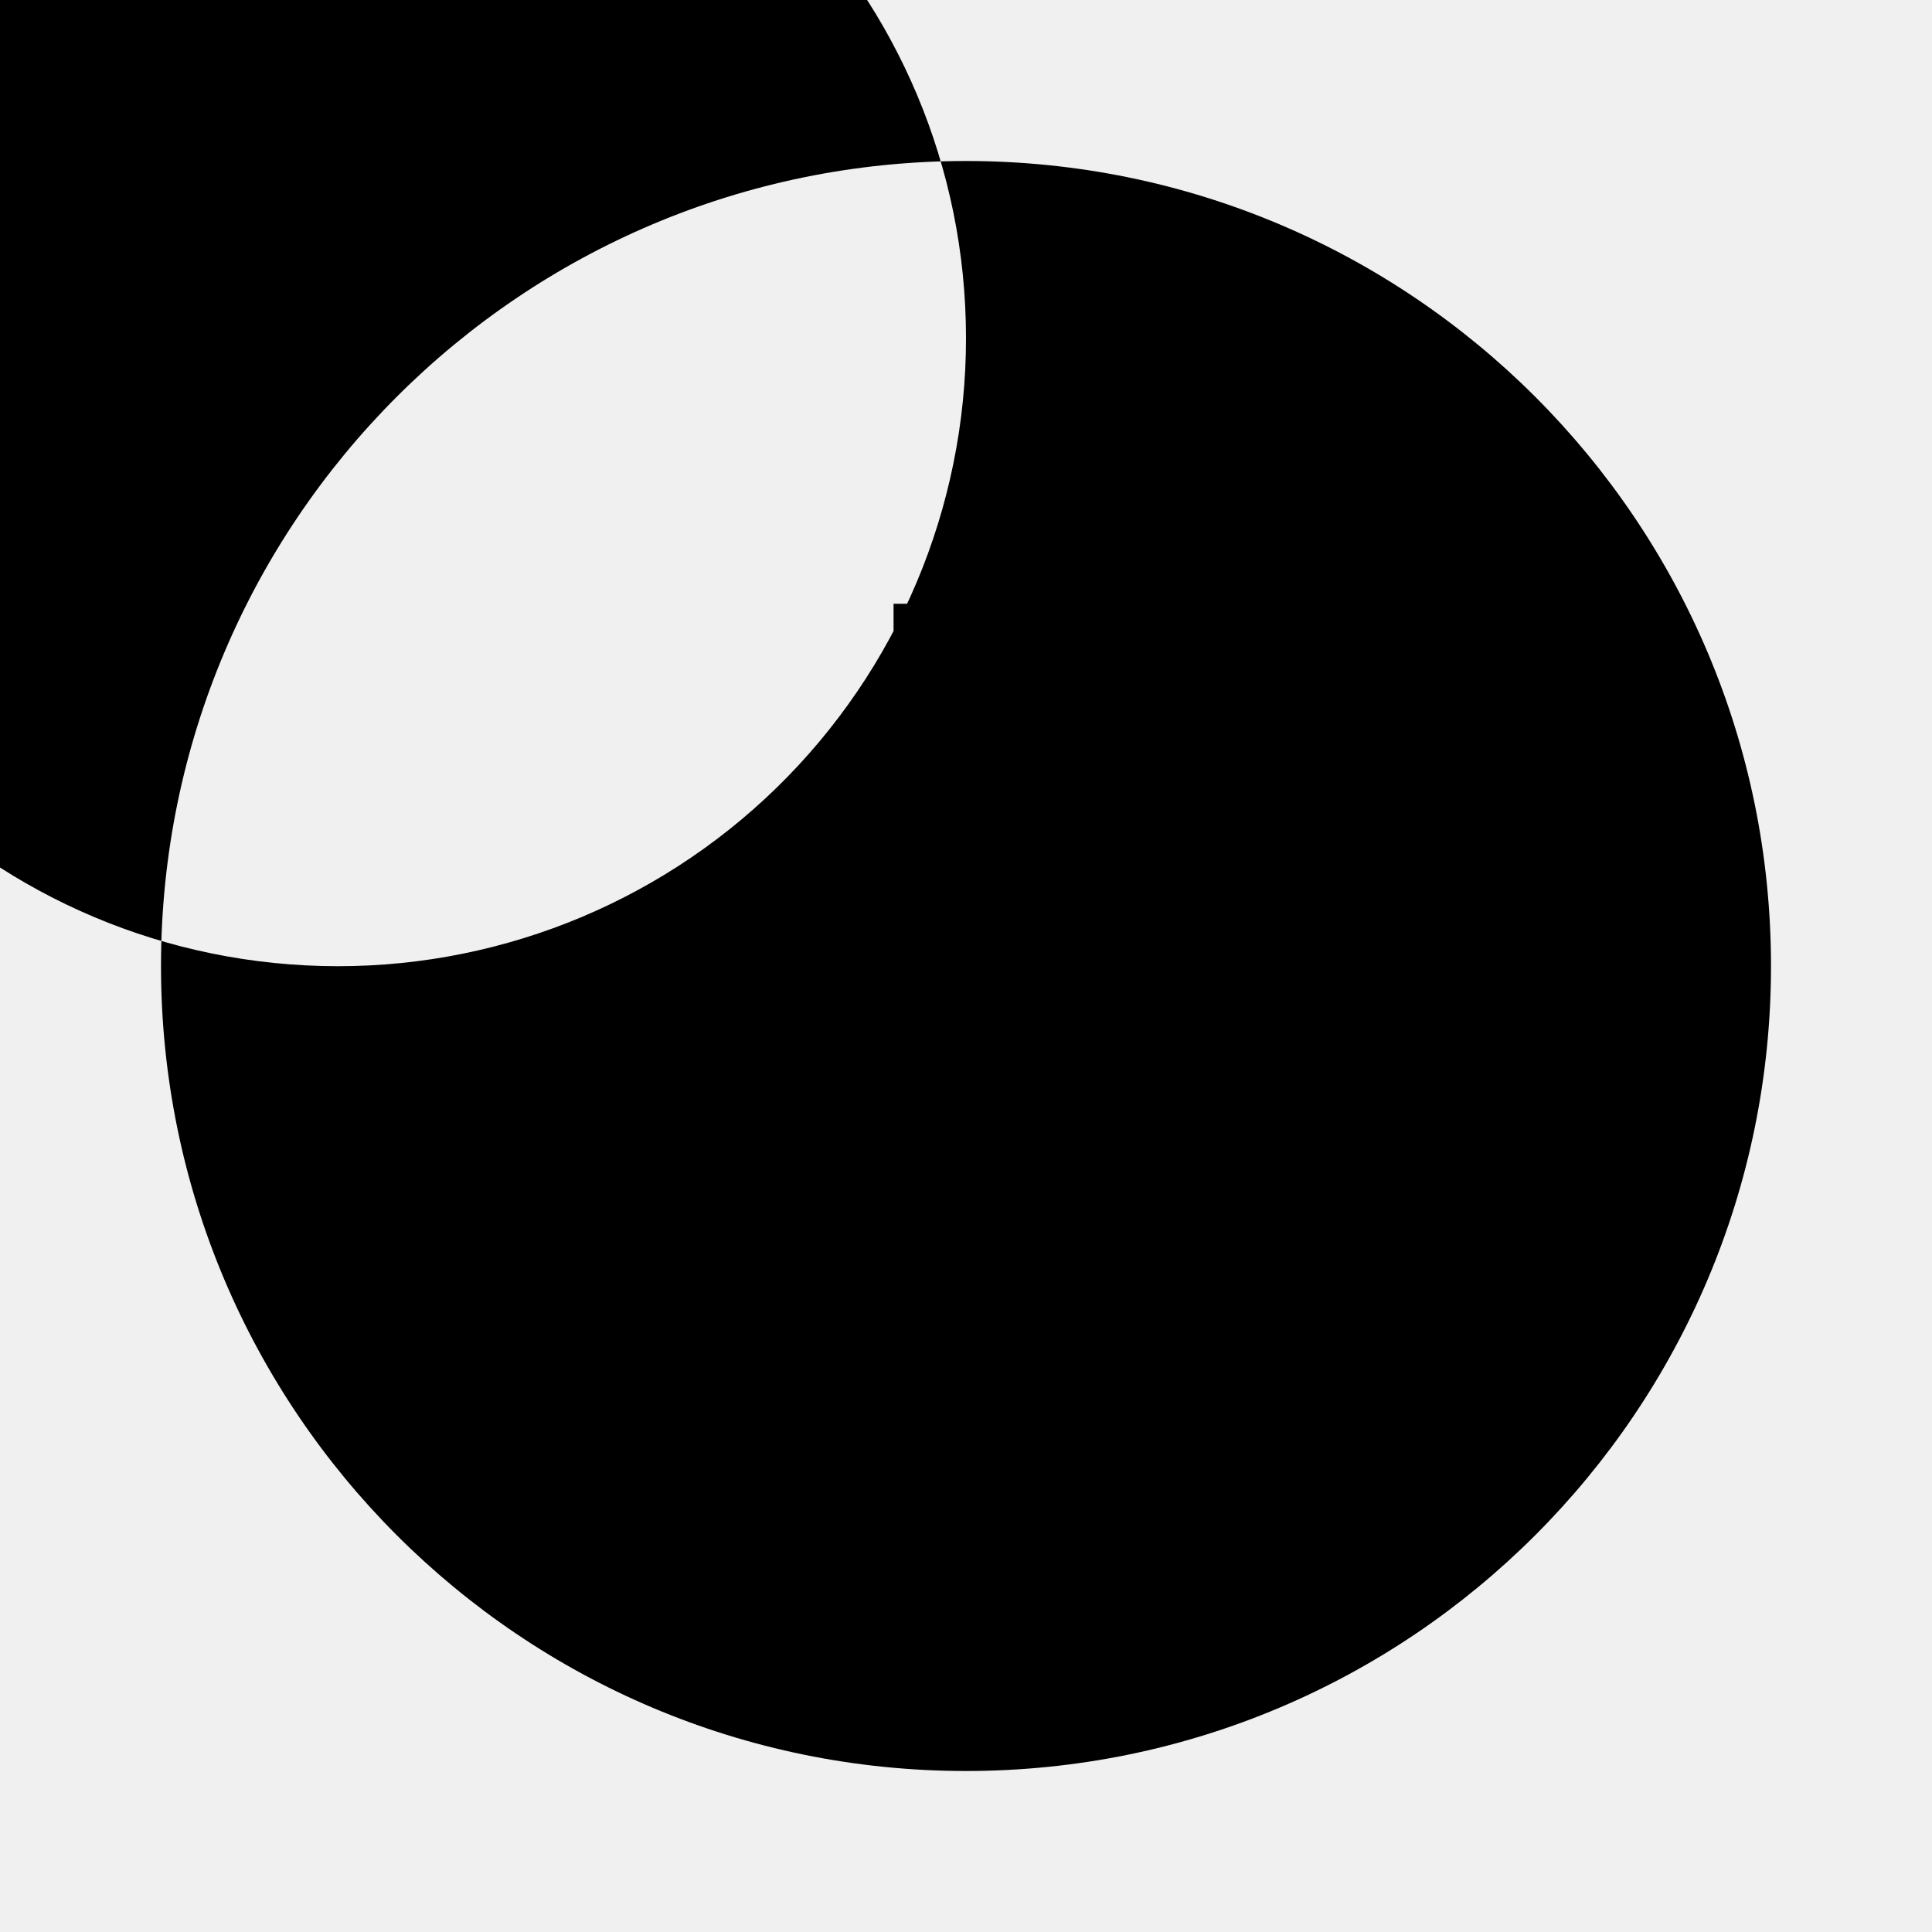
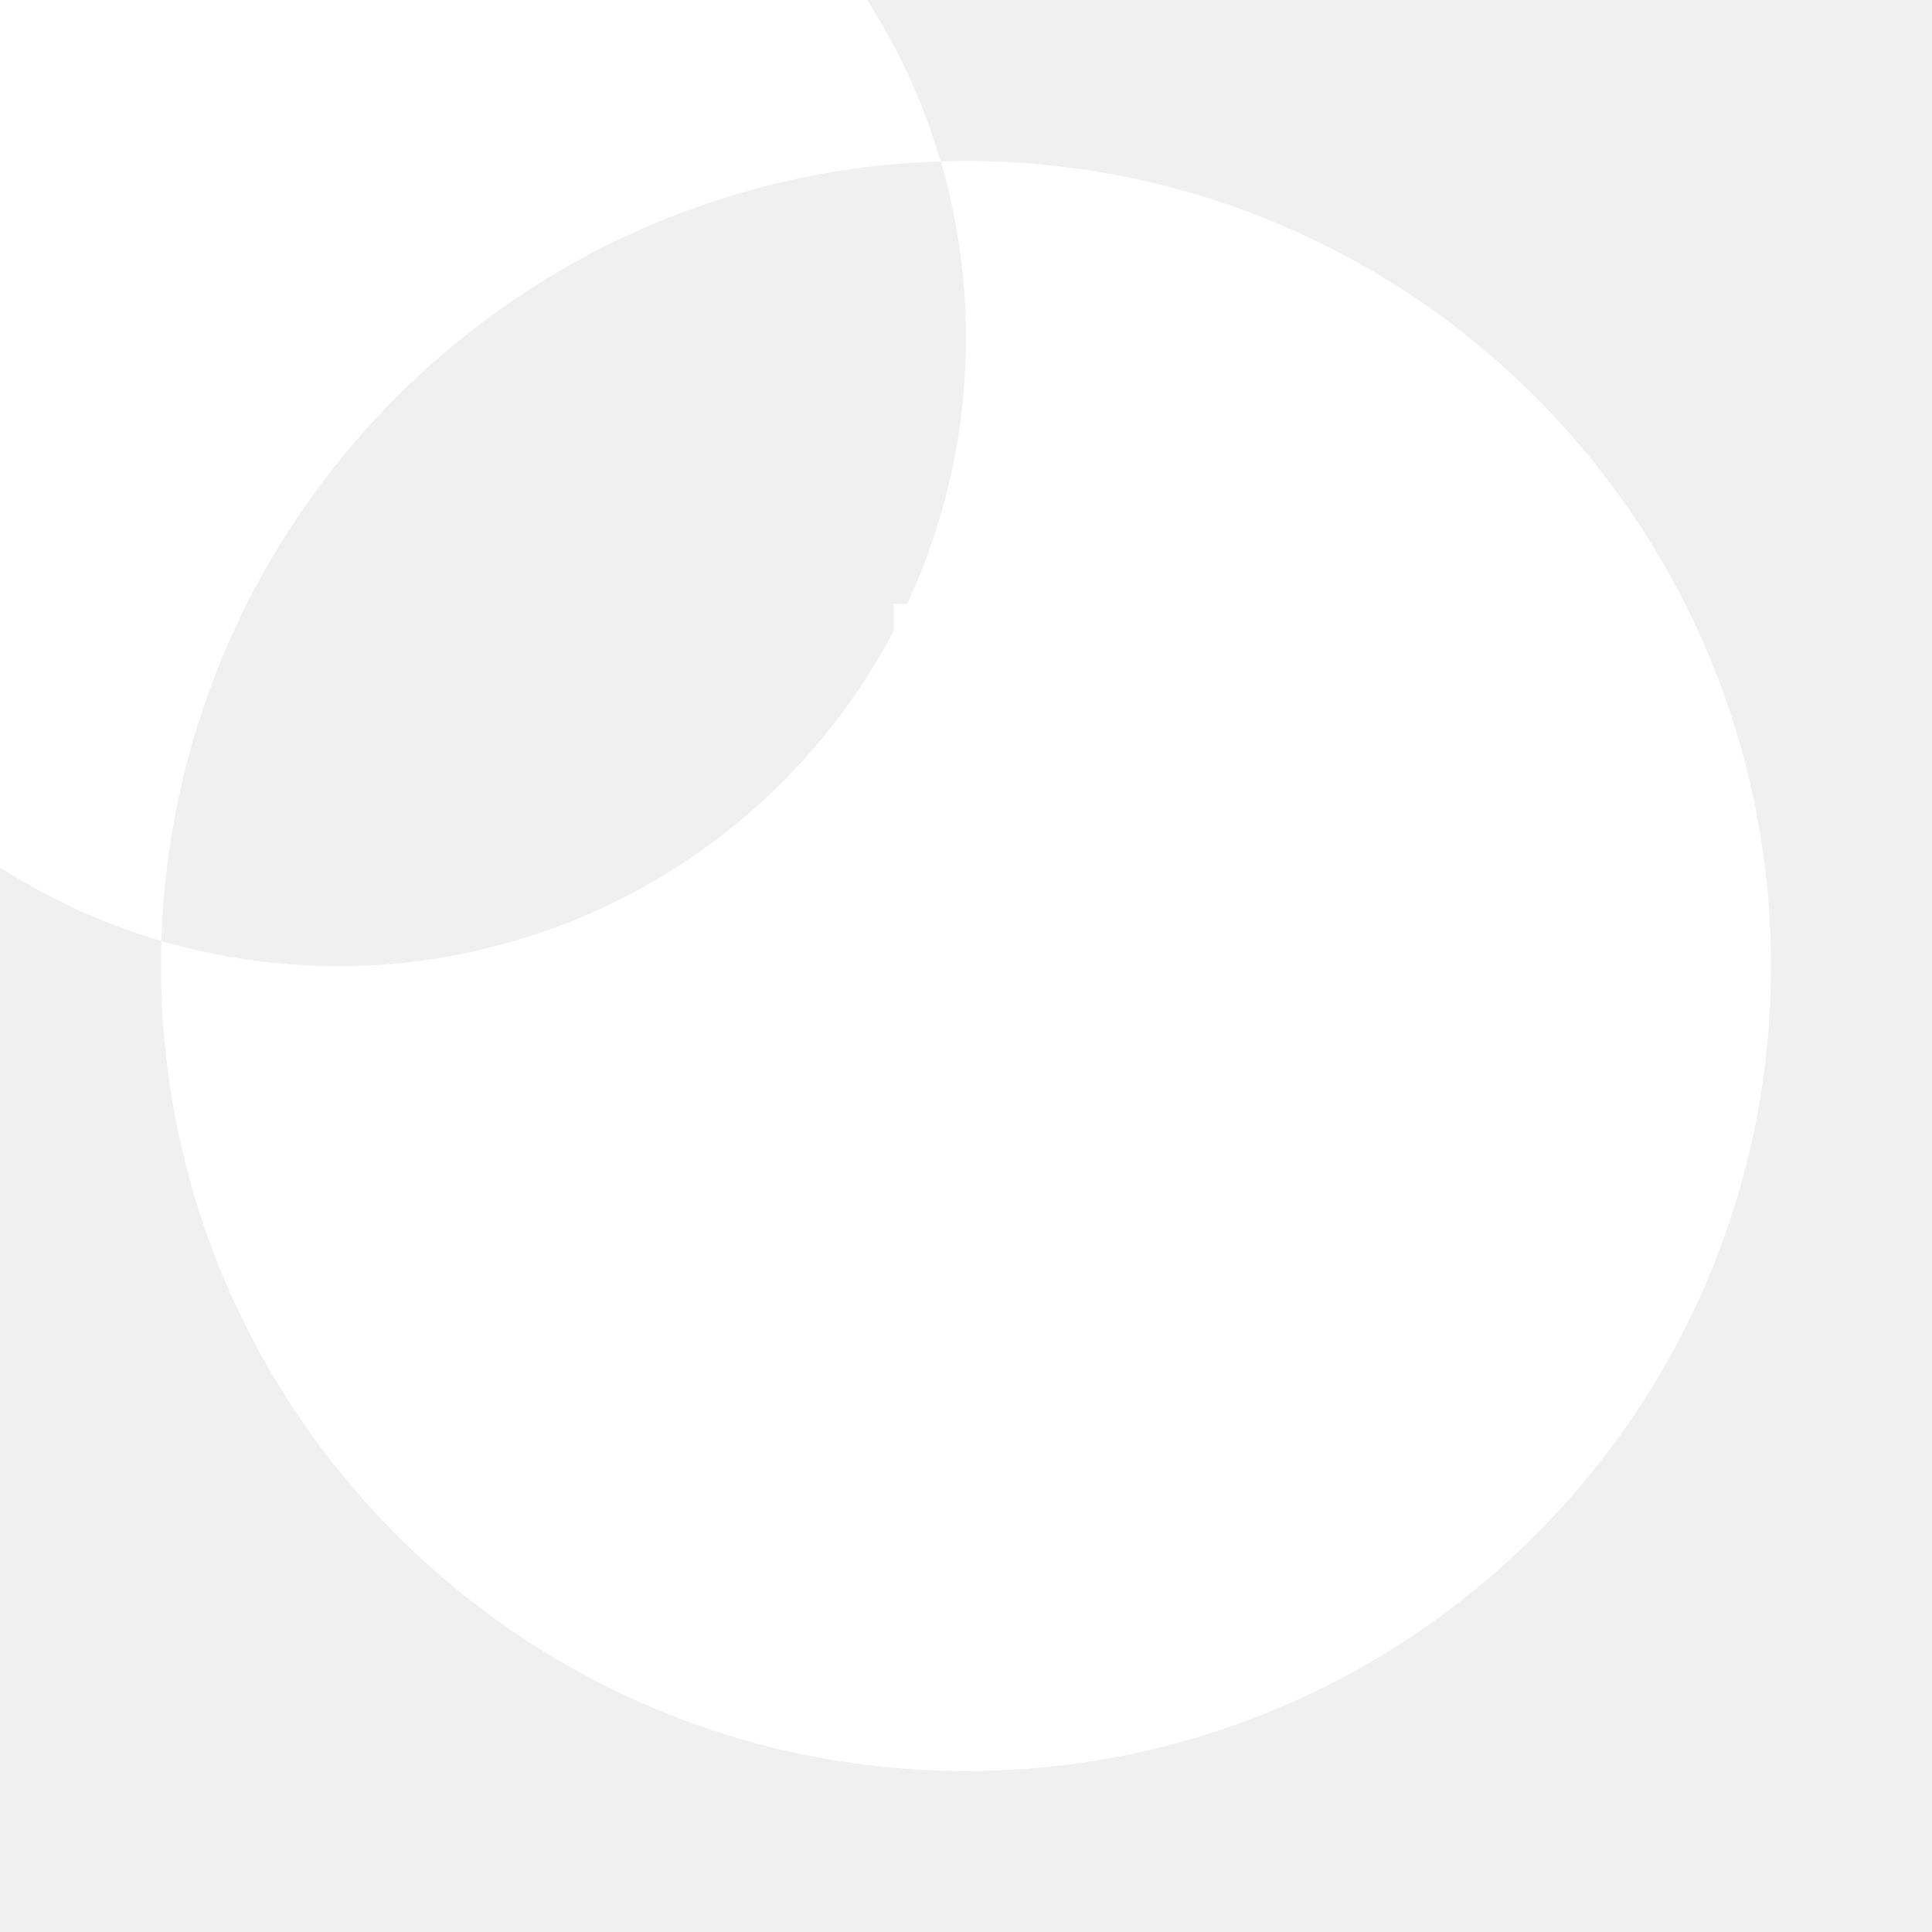
- <svg xmlns="http://www.w3.org/2000/svg" viewBox="0 0 24 24" fill="currentColor" width="1em" height="1em">
+ <svg xmlns="http://www.w3.org/2000/svg" viewBox="0 0 24 24" fill="#ffffff" width="1em" height="1em">
  <path d="M12 2c5.523 0 10 4.477 10 10s-4.477 10-10 10S2 17.523 2 12 6.477 2 12 2zm0 2.2A7.8 7.8 0 104 12 7.8 7.8 0 0012 4.2zm-.9 3.3h1.8v4.05l3.15 3.15-1.27 1.27L11.1 12.4V7.5z" />
</svg>
